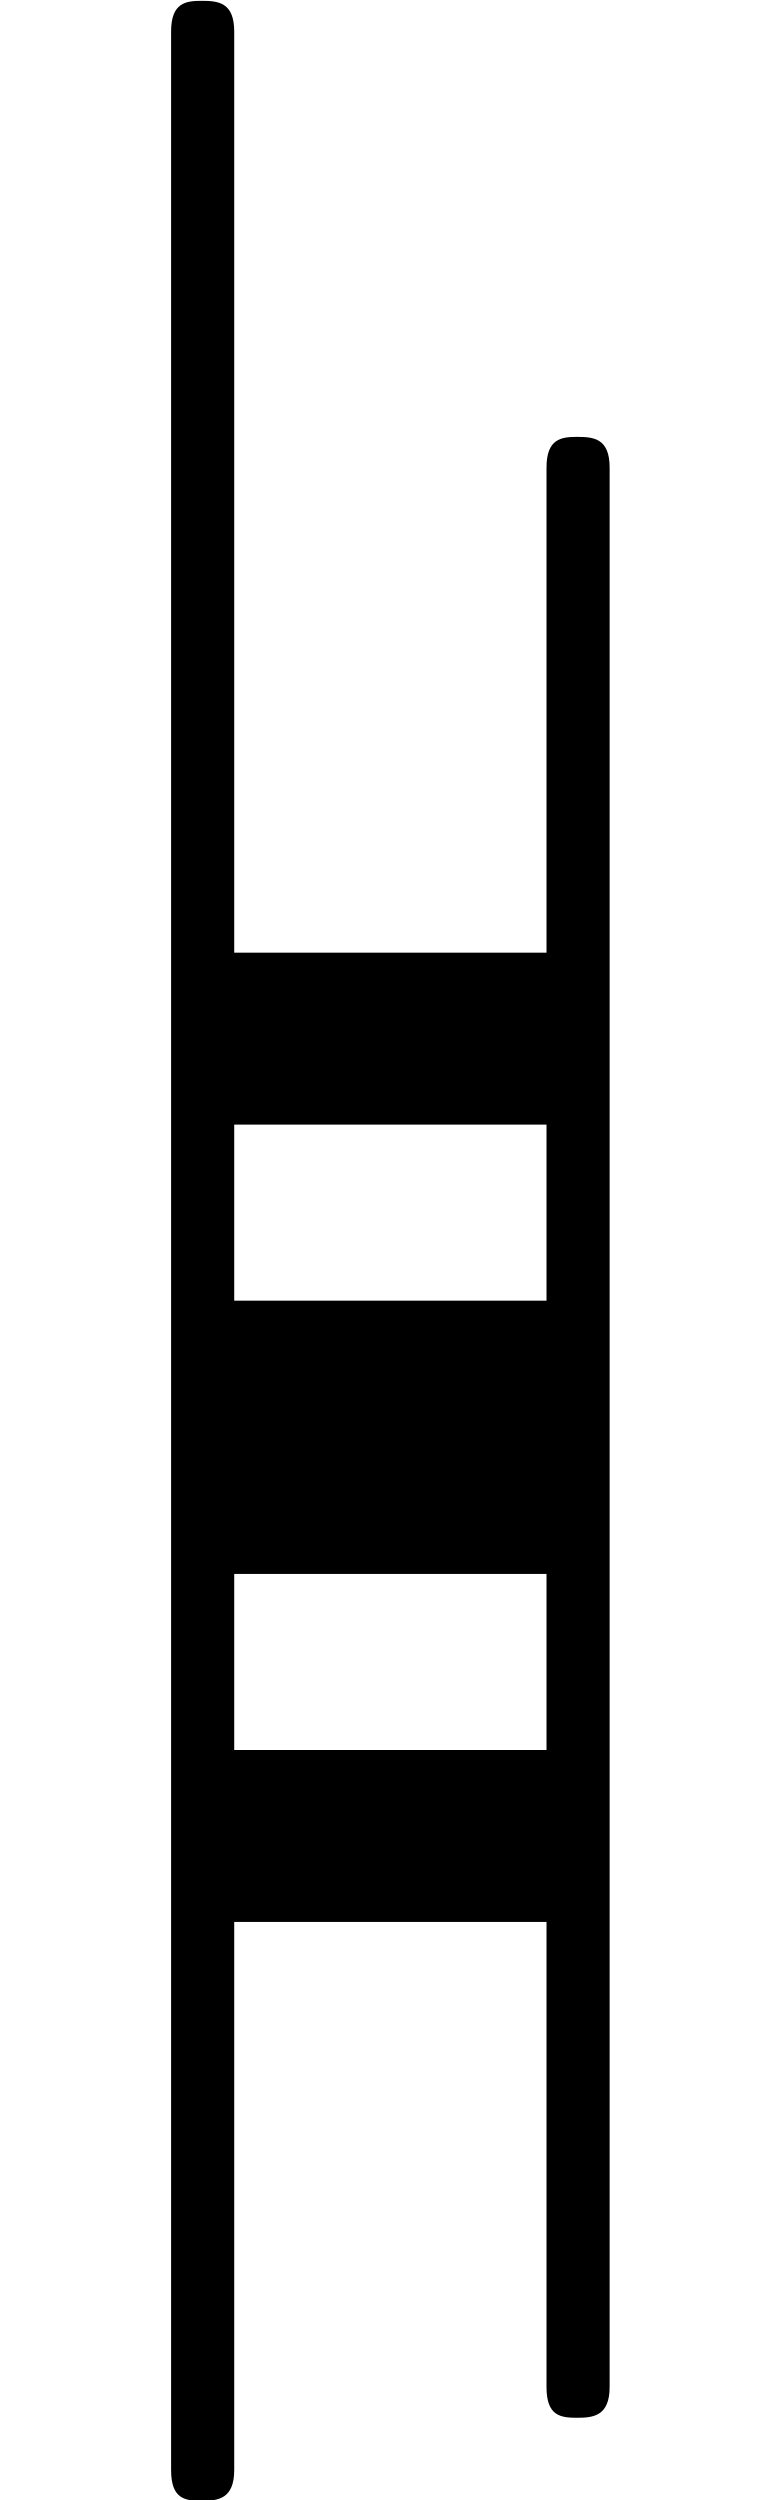
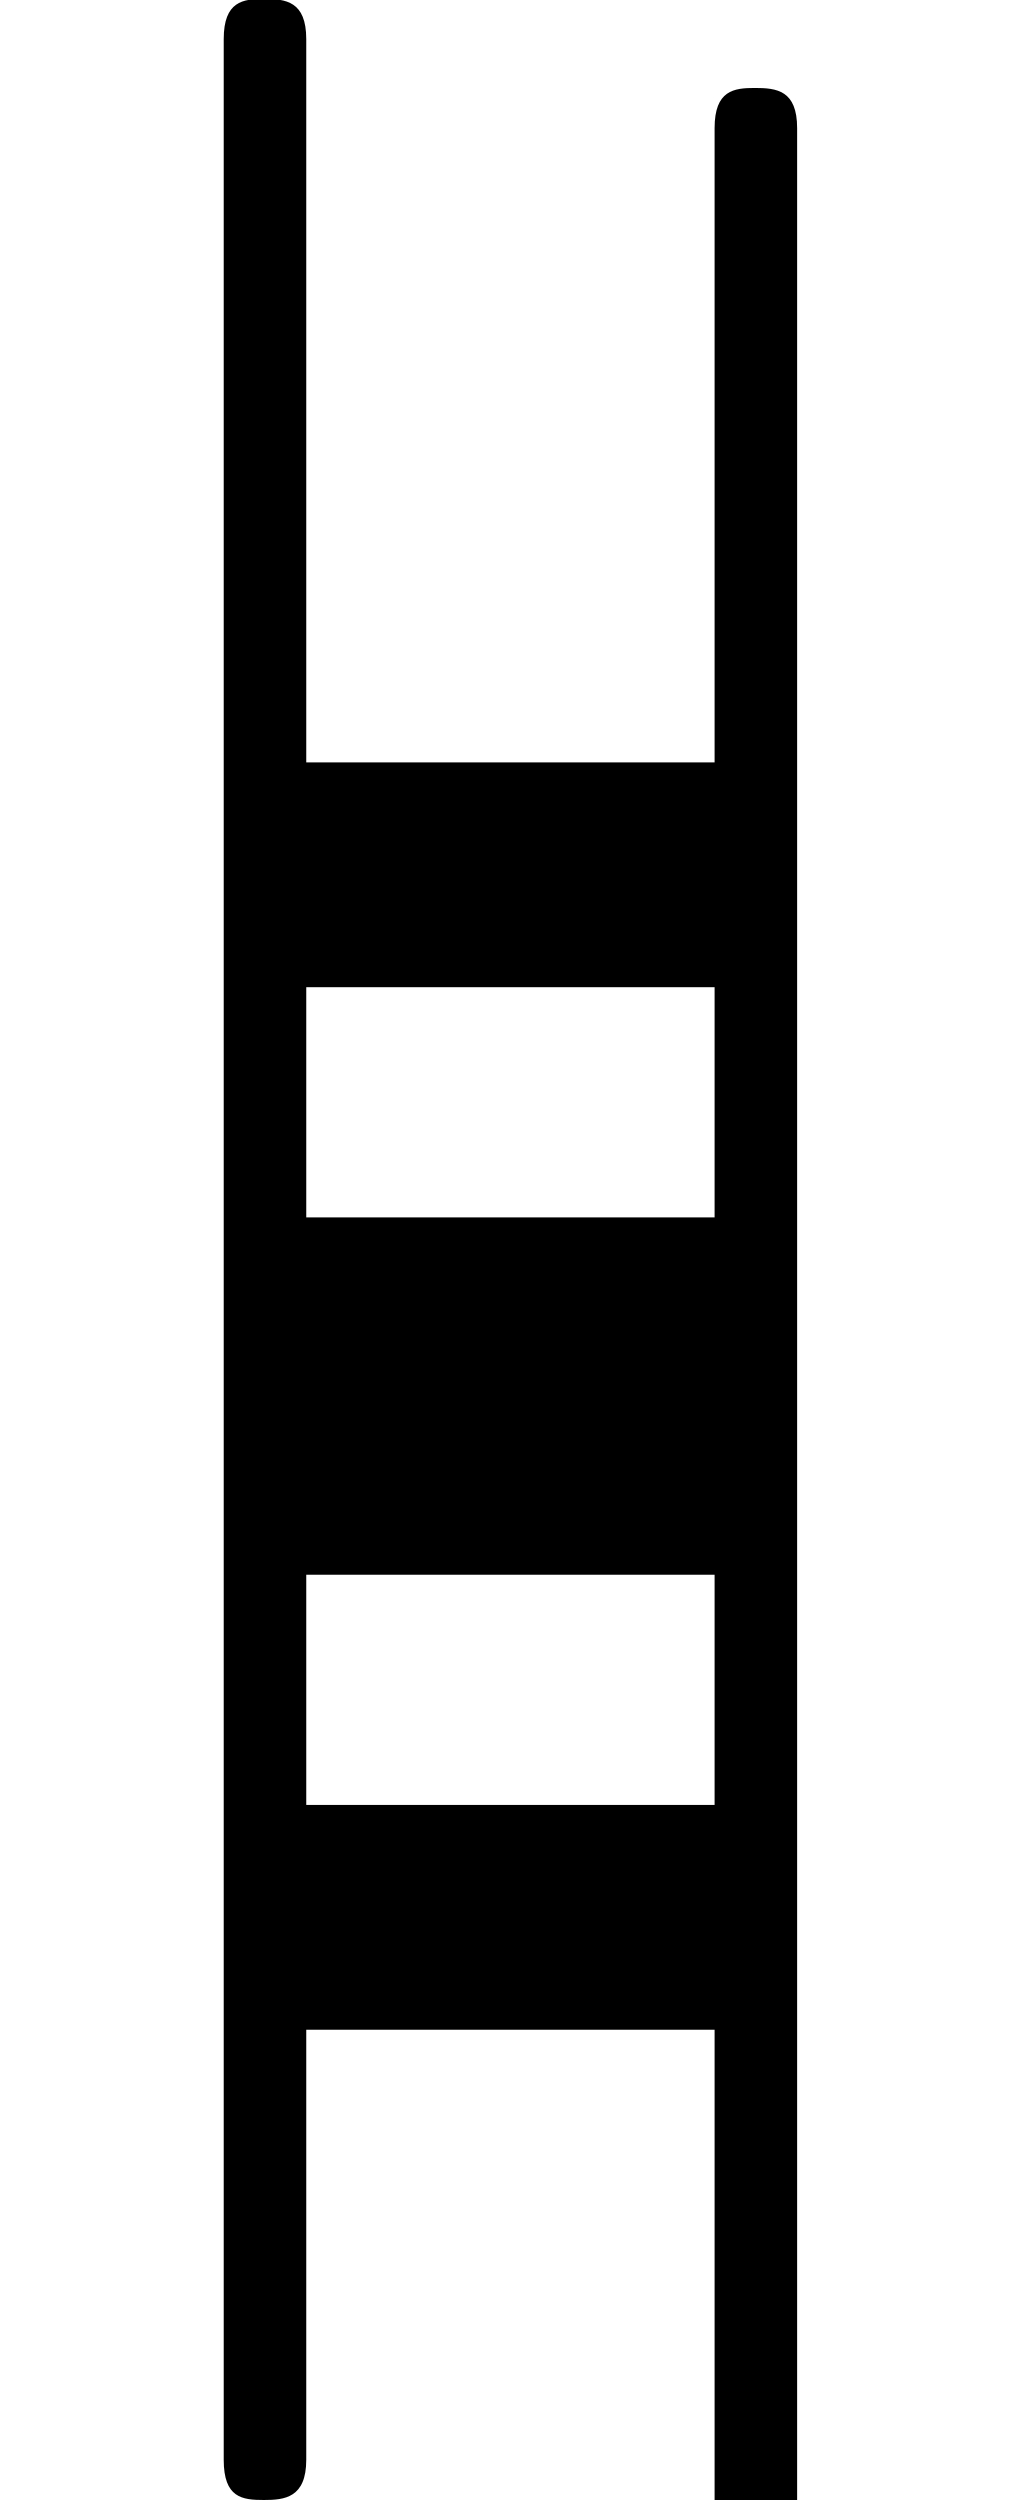
- <svg xmlns="http://www.w3.org/2000/svg" viewBox="-0.206 0 0.94 3.01">
-   <path d="m 0.076,2.973 v -0.659 h 0.376 v 0.56 c 0,0.035 0.017,0.037 0.037,0.037 0.019,0 0.039,-0.002 0.039,-0.037 v -2.311 c 0,-0.035 -0.019,-0.037 -0.039,-0.037 -0.019,0 -0.037,0.002 -0.037,0.037 v 0.584 h -0.376 v -1.109 c 0,-0.035 -0.019,-0.037 -0.039,-0.037 -0.019,0 -0.037,0.002 -0.037,0.037 v 2.936 c 0,0.035 0.017,0.037 0.037,0.037 0.019,0 0.039,-0.002 0.039,-0.037 z m 0,-1.619 h 0.376 v 0.212 h -0.376 z m 0,0.541 h 0.376 v 0.212 h -0.376 z" />
+ <svg xmlns="http://www.w3.org/2000/svg" viewBox="-0.206 0.444 0.94 2.302">
+   <path d="m 0.076,2.709 v -0.396 h 0.376 v 0.56 c 0,0.035 0.017,0.037 0.037,0.037 0.019,0 0.039,-0.002 0.039,-0.037 v -2.311 c 0,-0.035 -0.019,-0.037 -0.039,-0.037 -0.019,0 -0.037,0.002 -0.037,0.037 v 0.584 h -0.376 v -0.666 c 0,-0.035 -0.019,-0.037 -0.039,-0.037 -0.019,0 -0.037,0.002 -0.037,0.037 v 2.229 c 0,0.035 0.017,0.037 0.037,0.037 0.019,0 0.039,-0.002 0.039,-0.037 z m 0,-1.356 h 0.376 v 0.212 h -0.376 z m 0,0.541 h 0.376 v 0.212 h -0.376 z" />
</svg>
